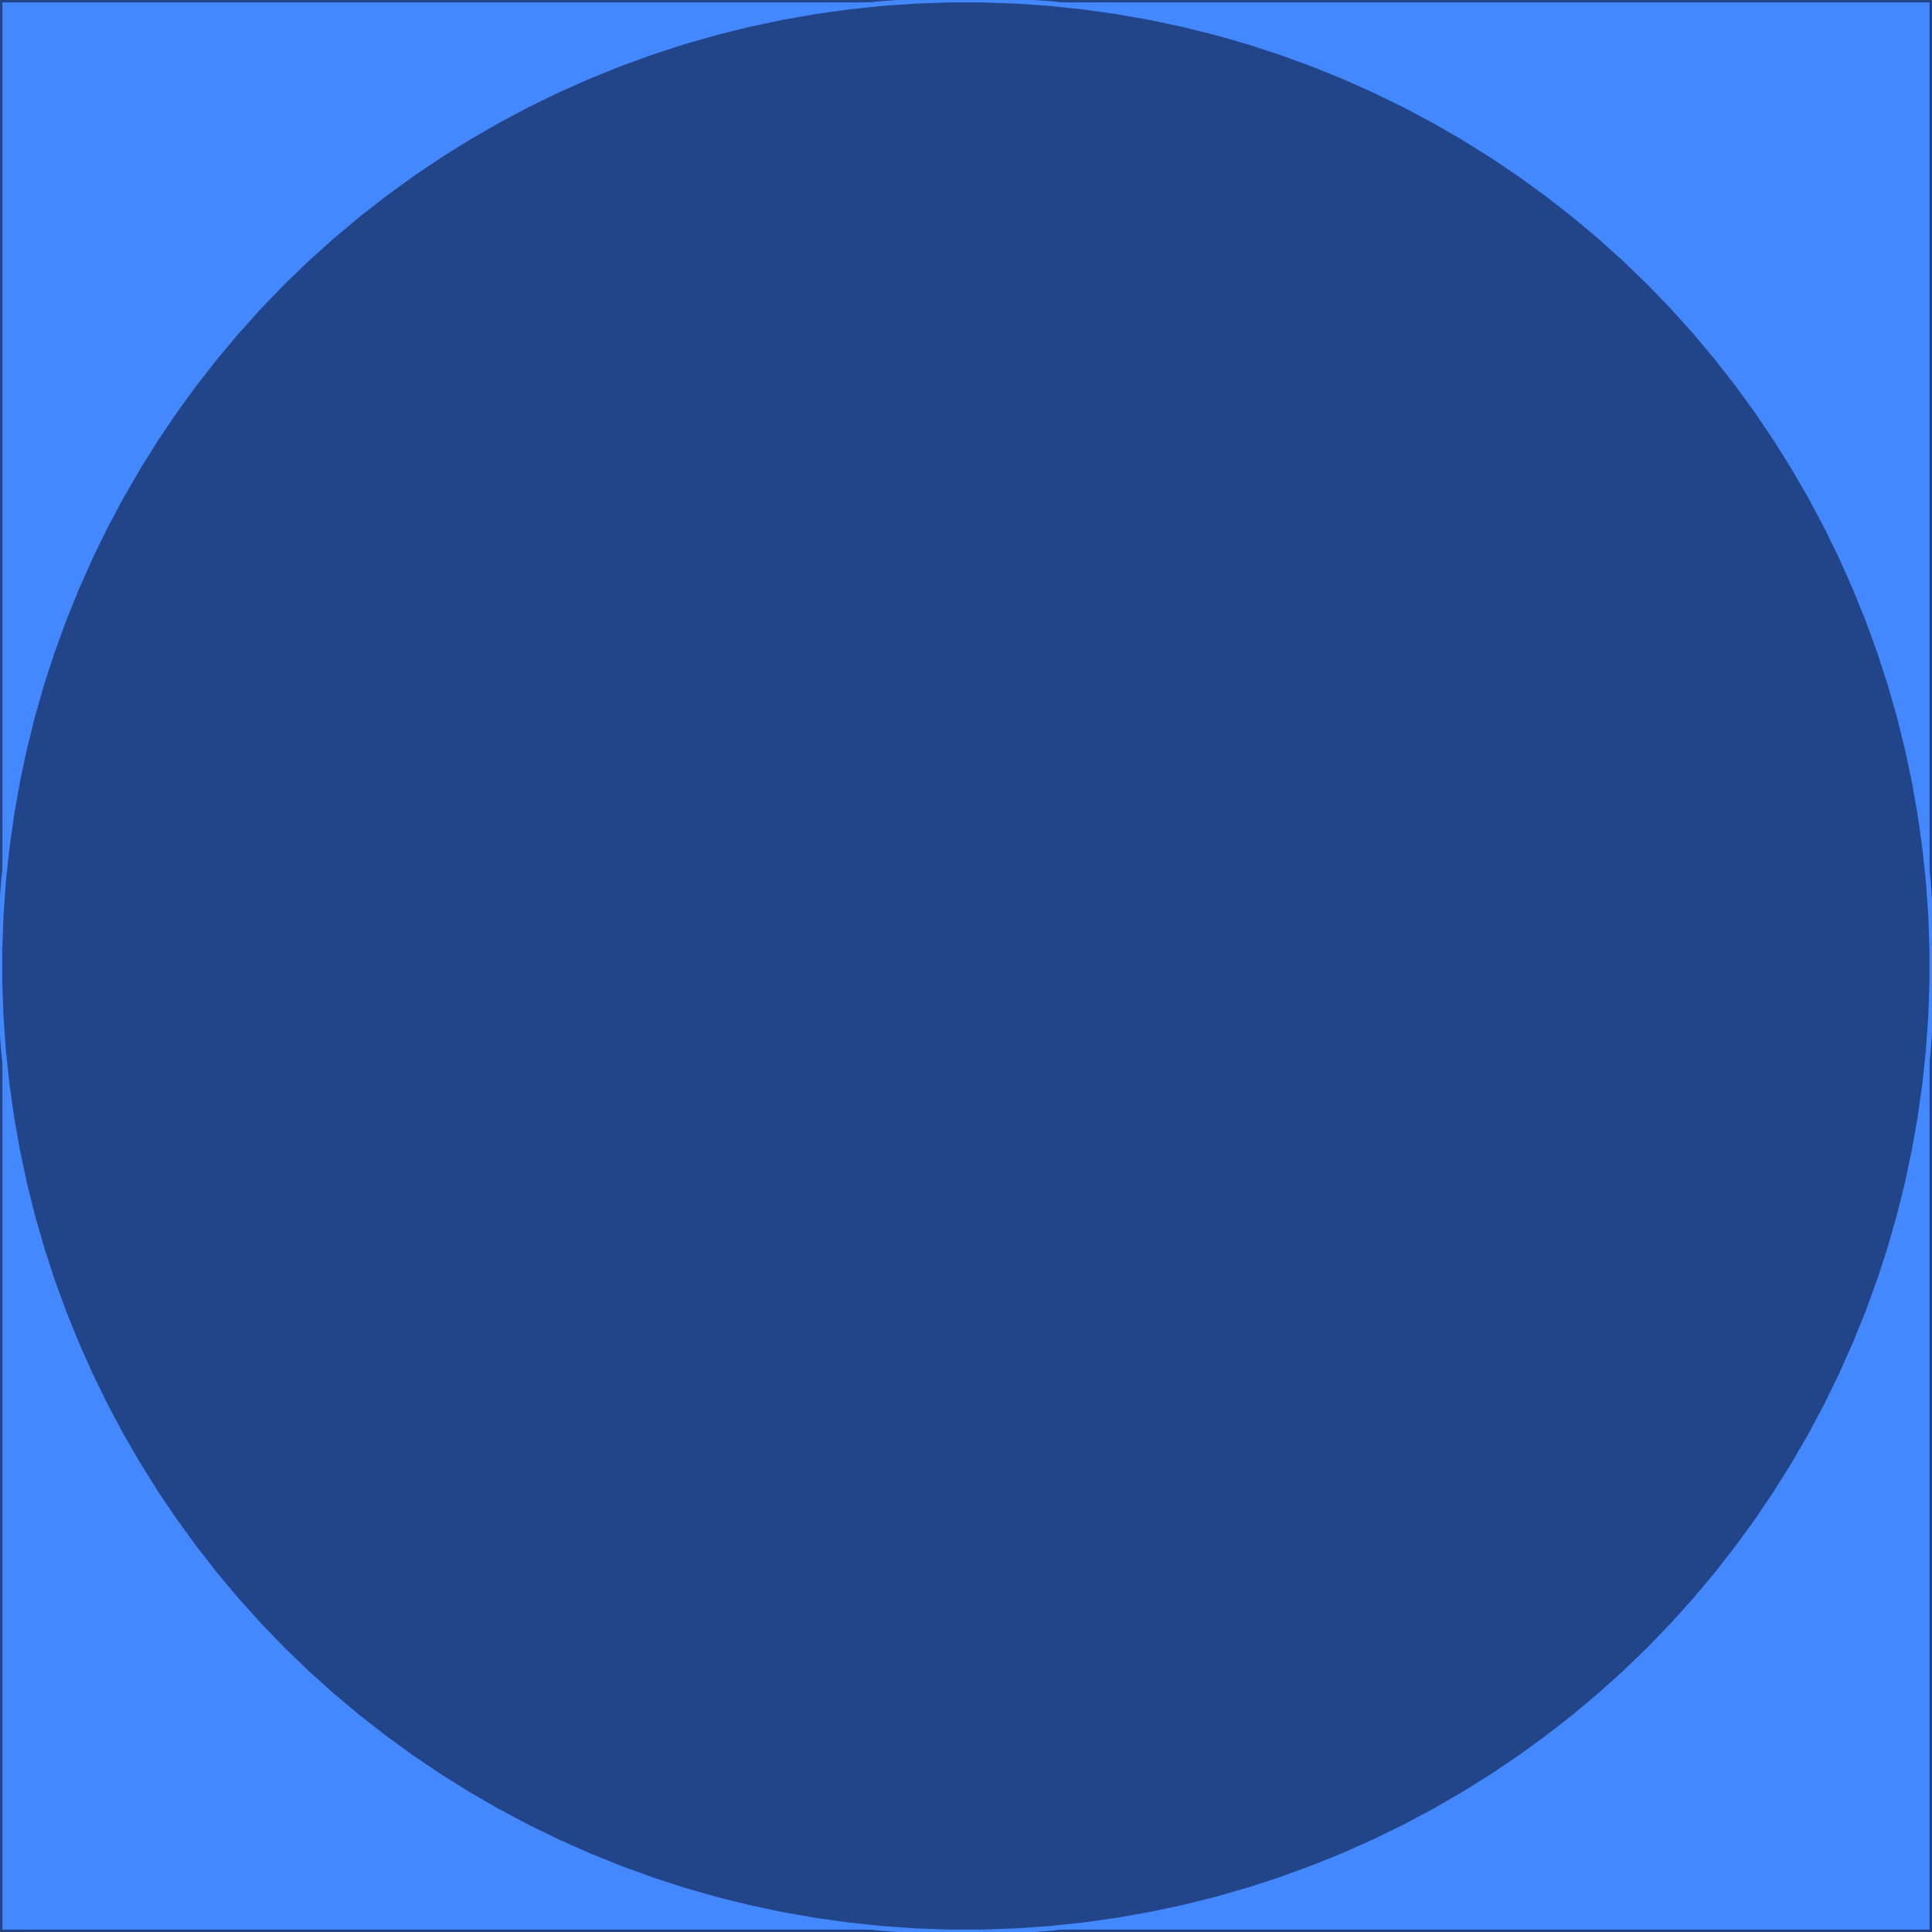
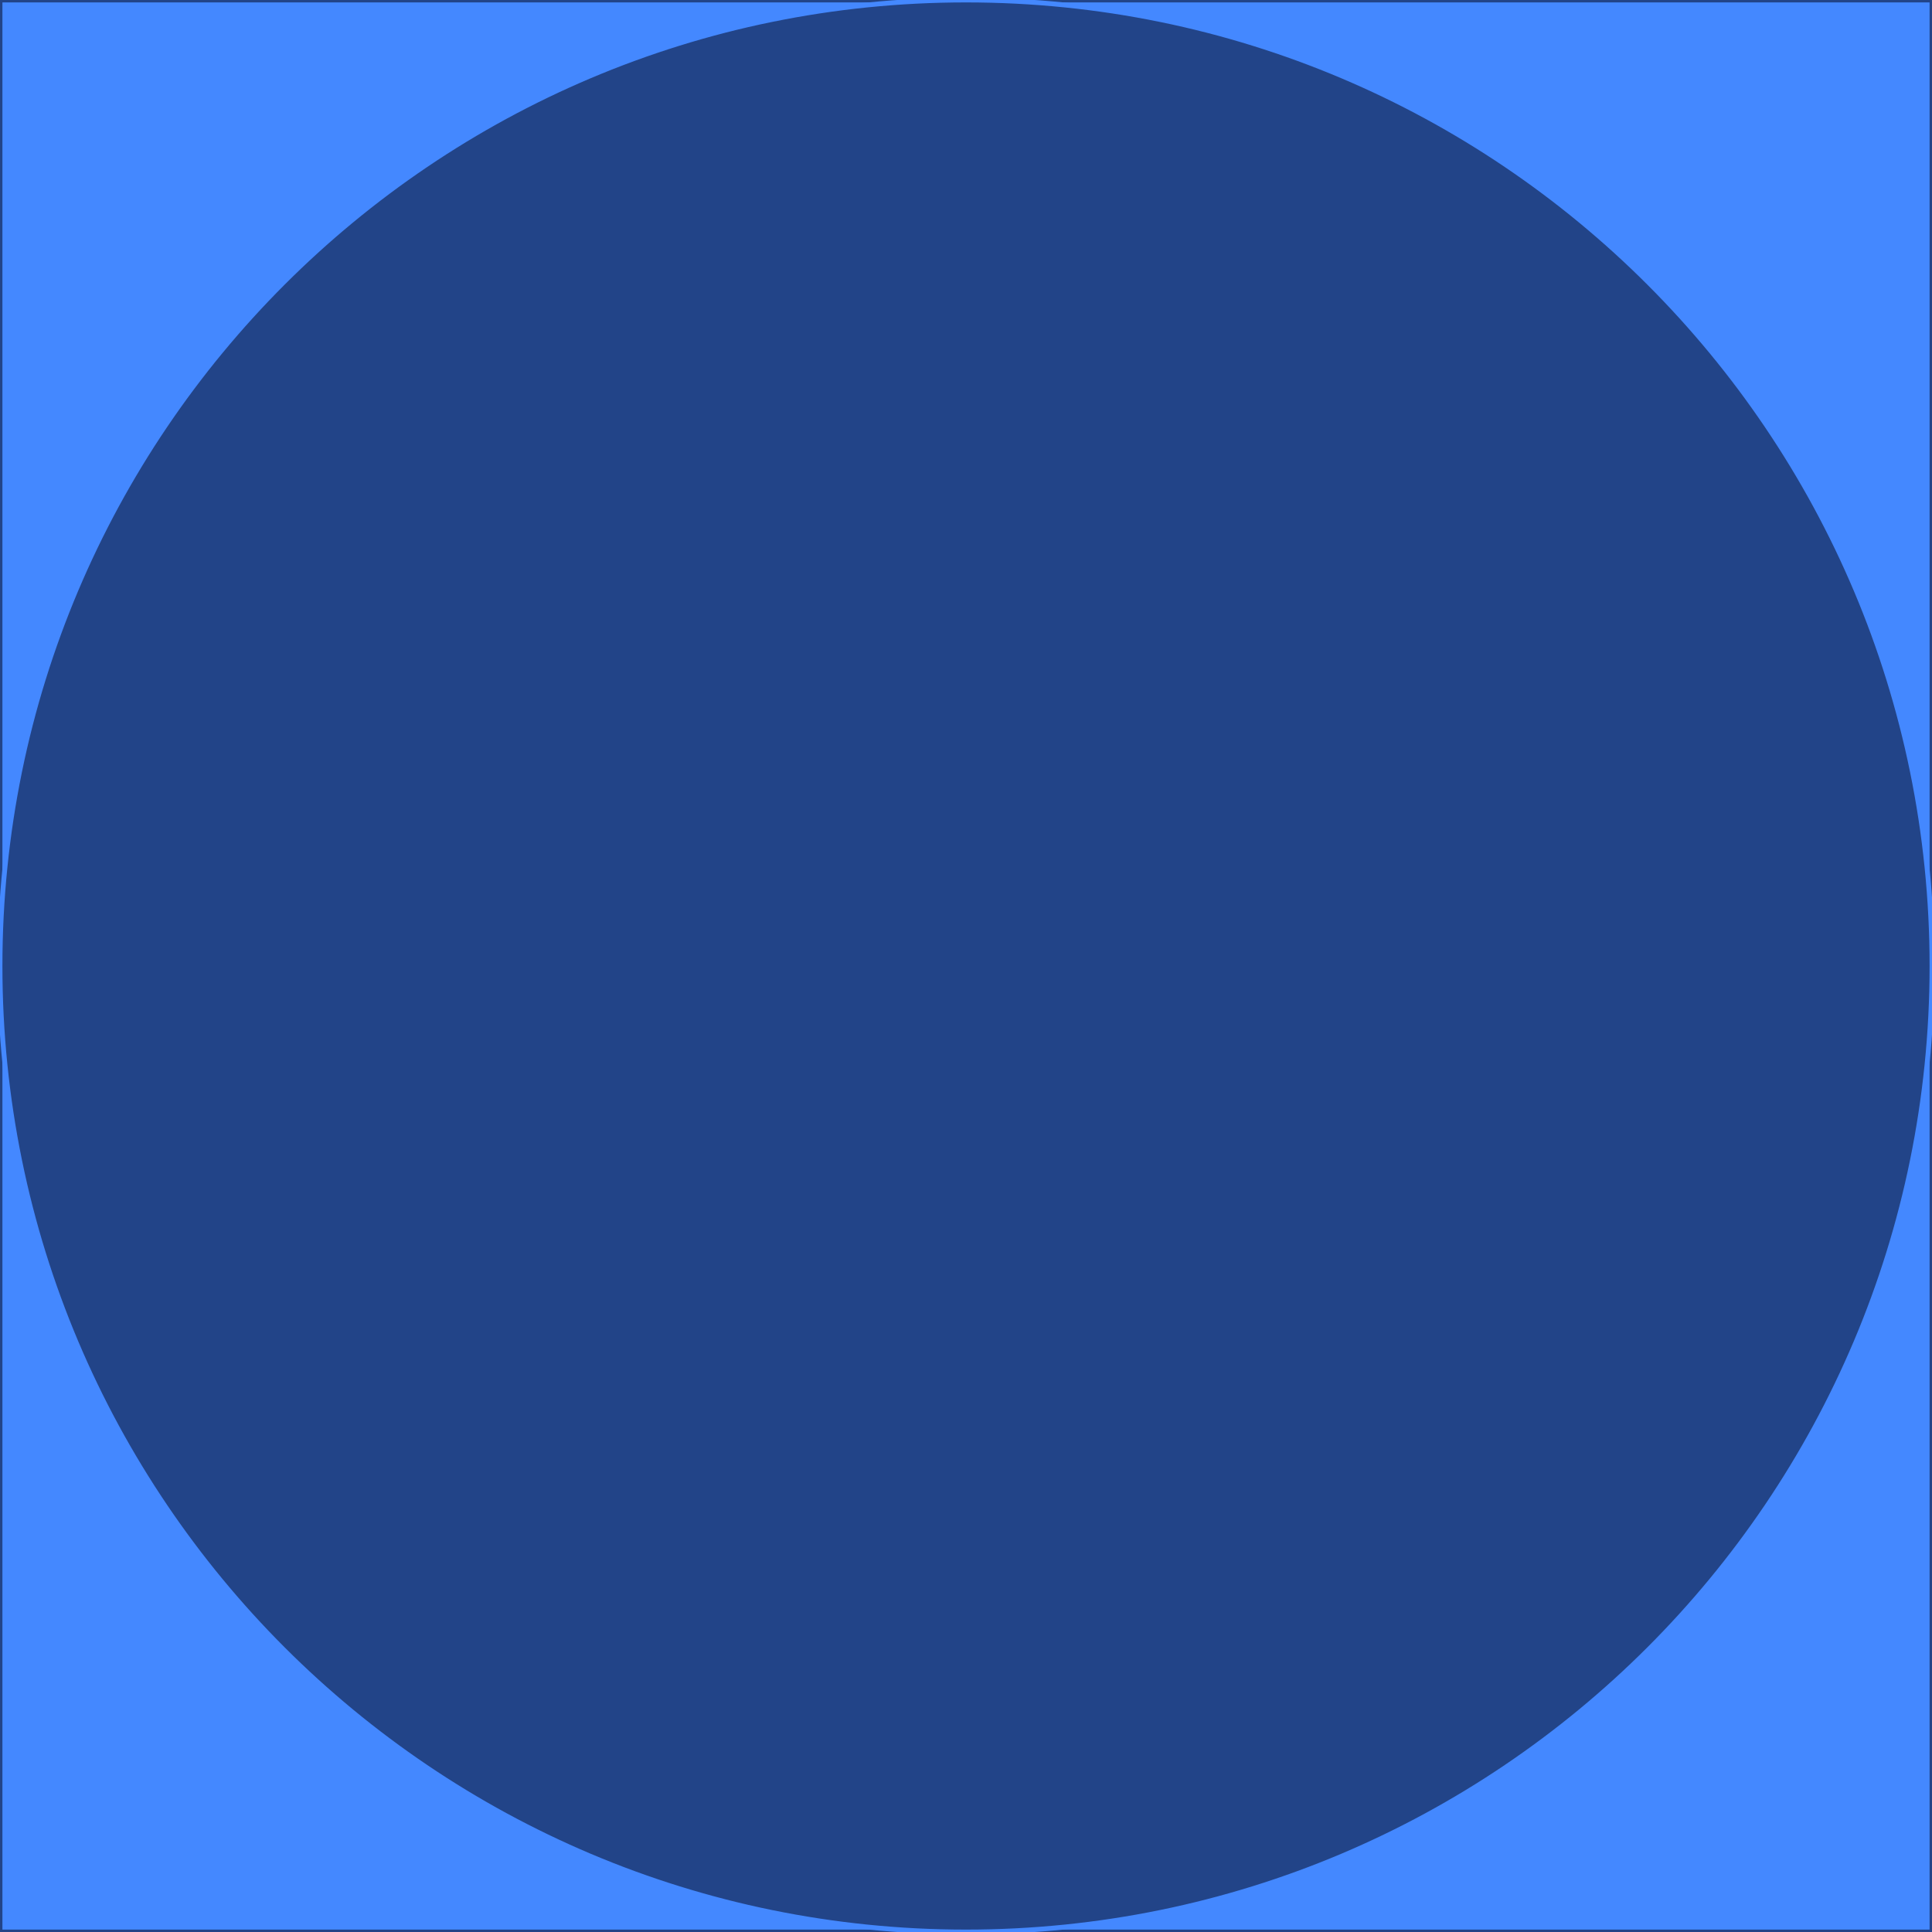
<svg xmlns="http://www.w3.org/2000/svg" viewBox="0 0 42 42" transform-origin="50% 50%" width="100%" height="100%">
  <path id="turtle-path" d="m 0 0" stroke="currentcolor" stroke-width="0.25%" fill="transparent" class="foreground-stroke" transform-origin="50% 50%">
  </path>
  <g id="turtle-children">
    <path id="turtle-square-path" d="m 0 0   l 42 0 l 0 42 l -42 0 l -0 -42" stroke="#224488" stroke-width="0.25%" fill="#4488ff" class="foreground-stroke" transform-origin="50% 50%">
    </path>
-     <path id="turtle-circle-path" d="m 20.631 0   l 0.733 0 l 0.733 0.026 l 0.731 0.051 l 0.729 0.077 l 0.726 0.102 l 0.722 0.127 l 0.717 0.152 l 0.711 0.177 l 0.705 0.202 l 0.697 0.227 l 0.689 0.251 l 0.68 0.275 l 0.67 0.298 l 0.659 0.321 l 0.647 0.344 l 0.635 0.367 l 0.622 0.388 l 0.608 0.41 l 0.593 0.431 l 0.578 0.451 l 0.562 0.471 l 0.545 0.49 l 0.527 0.509 l 0.509 0.527 l 0.49 0.545 l 0.471 0.562 l 0.451 0.578 l 0.431 0.593 l 0.41 0.608 l 0.388 0.622 l 0.367 0.635 l 0.344 0.647 l 0.321 0.659 l 0.298 0.67 l 0.275 0.68 l 0.251 0.689 l 0.227 0.697 l 0.202 0.705 l 0.177 0.711 l 0.152 0.717 l 0.127 0.722 l 0.102 0.726 l 0.077 0.729 l 0.051 0.731 l 0.026 0.733 l 0 0.733 l -0.026 0.733 l -0.051 0.731 l -0.077 0.729 l -0.102 0.726 l -0.127 0.722 l -0.152 0.717 l -0.177 0.711 l -0.202 0.705 l -0.227 0.697 l -0.251 0.689 l -0.275 0.68 l -0.298 0.67 l -0.321 0.659 l -0.344 0.647 l -0.367 0.635 l -0.388 0.622 l -0.41 0.608 l -0.431 0.593 l -0.451 0.578 l -0.471 0.562 l -0.49 0.545 l -0.509 0.527 l -0.527 0.509 l -0.545 0.49 l -0.562 0.471 l -0.578 0.451 l -0.593 0.431 l -0.608 0.41 l -0.622 0.388 l -0.635 0.367 l -0.647 0.344 l -0.659 0.321 l -0.67 0.298 l -0.68 0.275 l -0.689 0.251 l -0.697 0.227 l -0.705 0.202 l -0.711 0.177 l -0.717 0.152 l -0.722 0.127 l -0.726 0.102 l -0.729 0.077 l -0.731 0.051 l -0.733 0.026 l -0.733 0 l -0.733 -0.026 l -0.731 -0.051 l -0.729 -0.077 l -0.726 -0.102 l -0.722 -0.127 l -0.717 -0.152 l -0.711 -0.177 l -0.705 -0.202 l -0.697 -0.227 l -0.689 -0.251 l -0.68 -0.275 l -0.67 -0.298 l -0.659 -0.321 l -0.647 -0.344 l -0.635 -0.367 l -0.622 -0.388 l -0.608 -0.41 l -0.593 -0.431 l -0.578 -0.451 l -0.562 -0.471 l -0.545 -0.49 l -0.527 -0.509 l -0.509 -0.527 l -0.49 -0.545 l -0.471 -0.562 l -0.451 -0.578 l -0.431 -0.593 l -0.41 -0.608 l -0.388 -0.622 l -0.367 -0.635 l -0.344 -0.647 l -0.321 -0.659 l -0.298 -0.67 l -0.275 -0.68 l -0.251 -0.689 l -0.227 -0.697 l -0.202 -0.705 l -0.177 -0.711 l -0.152 -0.717 l -0.127 -0.722 l -0.102 -0.726 l -0.077 -0.729 l -0.051 -0.731 l -0.026 -0.733 l -0 -0.733 l 0.026 -0.733 l 0.051 -0.731 l 0.077 -0.729 l 0.102 -0.726 l 0.127 -0.722 l 0.152 -0.717 l 0.177 -0.711 l 0.202 -0.705 l 0.227 -0.697 l 0.251 -0.689 l 0.275 -0.68 l 0.298 -0.67 l 0.321 -0.659 l 0.344 -0.647 l 0.367 -0.635 l 0.388 -0.622 l 0.41 -0.608 l 0.431 -0.593 l 0.451 -0.578 l 0.471 -0.562 l 0.49 -0.545 l 0.509 -0.527 l 0.527 -0.509 l 0.545 -0.49 l 0.562 -0.471 l 0.578 -0.451 l 0.593 -0.431 l 0.608 -0.41 l 0.622 -0.388 l 0.635 -0.367 l 0.647 -0.344 l 0.659 -0.321 l 0.67 -0.298 l 0.68 -0.275 l 0.689 -0.251 l 0.697 -0.227 l 0.705 -0.202 l 0.711 -0.177 l 0.717 -0.152 l 0.722 -0.127 l 0.726 -0.102 l 0.729 -0.077 l 0.731 -0.051 l 0.733 -0.026" stroke="#4488ff" stroke-width="0.25%" fill="#224488" class="foreground-stroke" transform-origin="50% 50%">
+     <path id="turtle-circle-path" d="m 21 0 a 21 21 0 0 1 21 21 a 21 21 0 0 1 -21 21 a 21 21 0 0 1 -21 -21 a 21 21 0 0 1 21 -21" stroke="#4488ff" stroke-width="0.25%" fill="#224488" class="foreground-stroke" transform-origin="50% 50%">
    </path>
  </g>
</svg>
